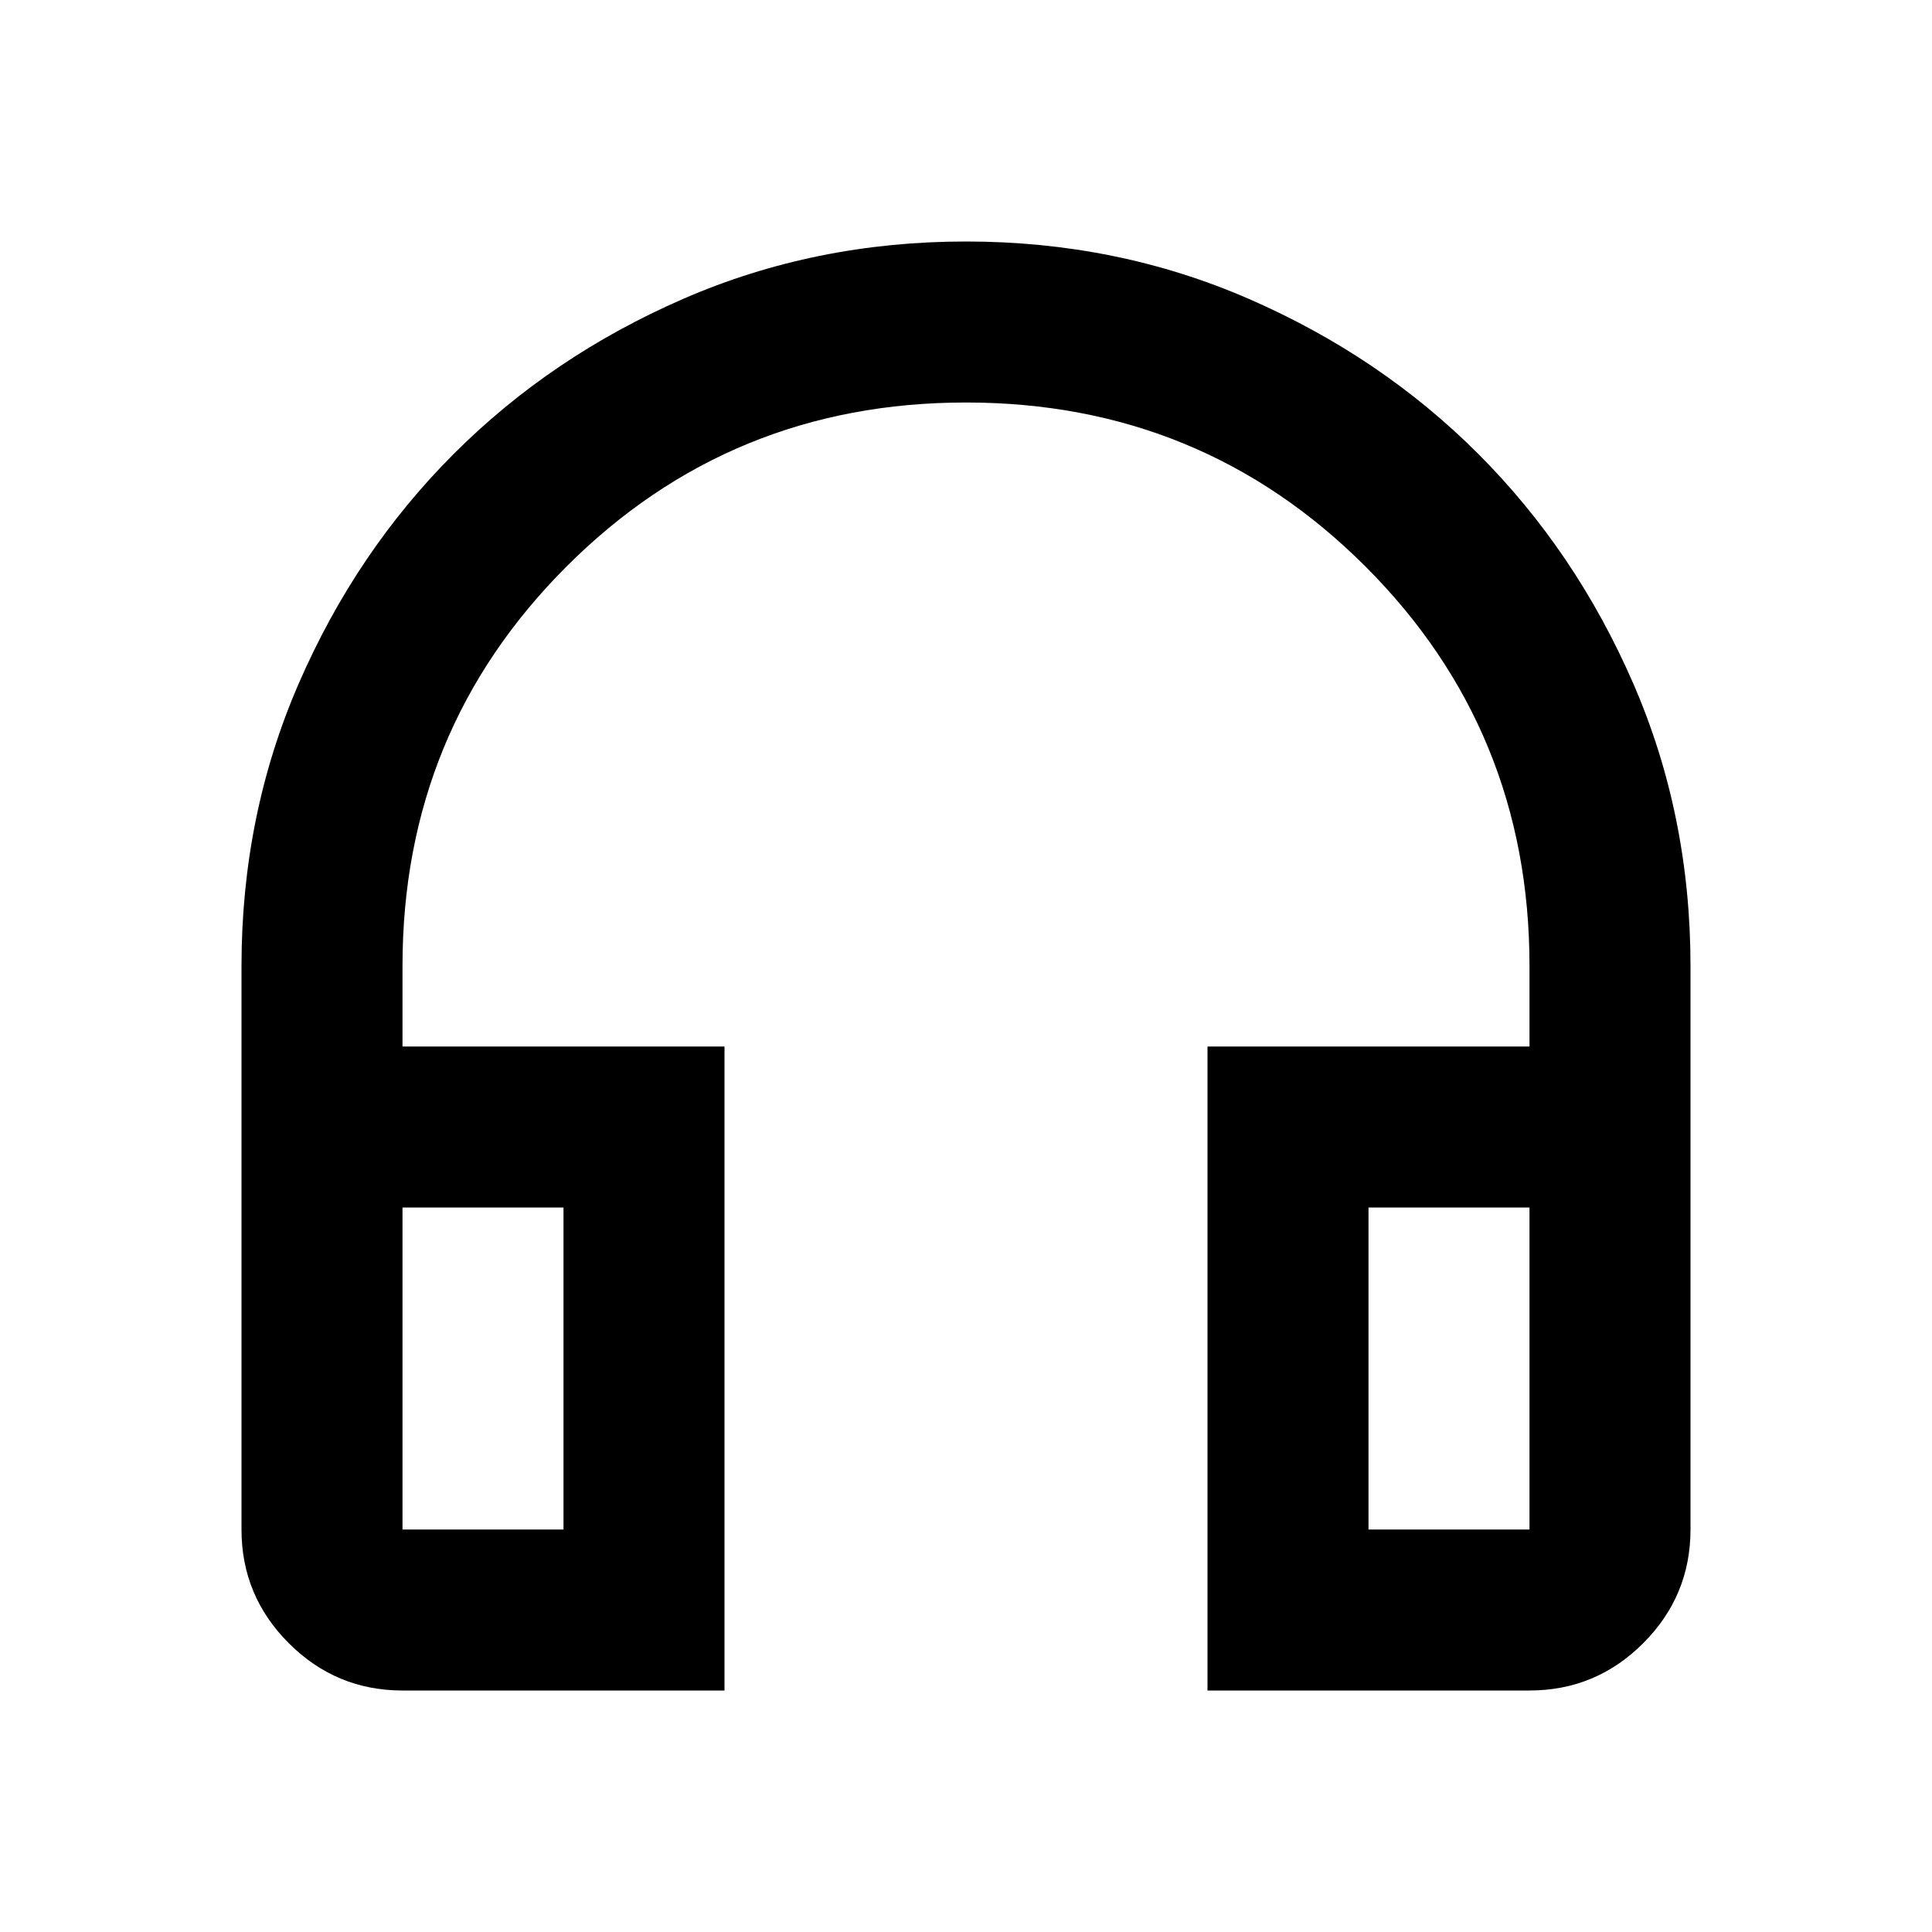
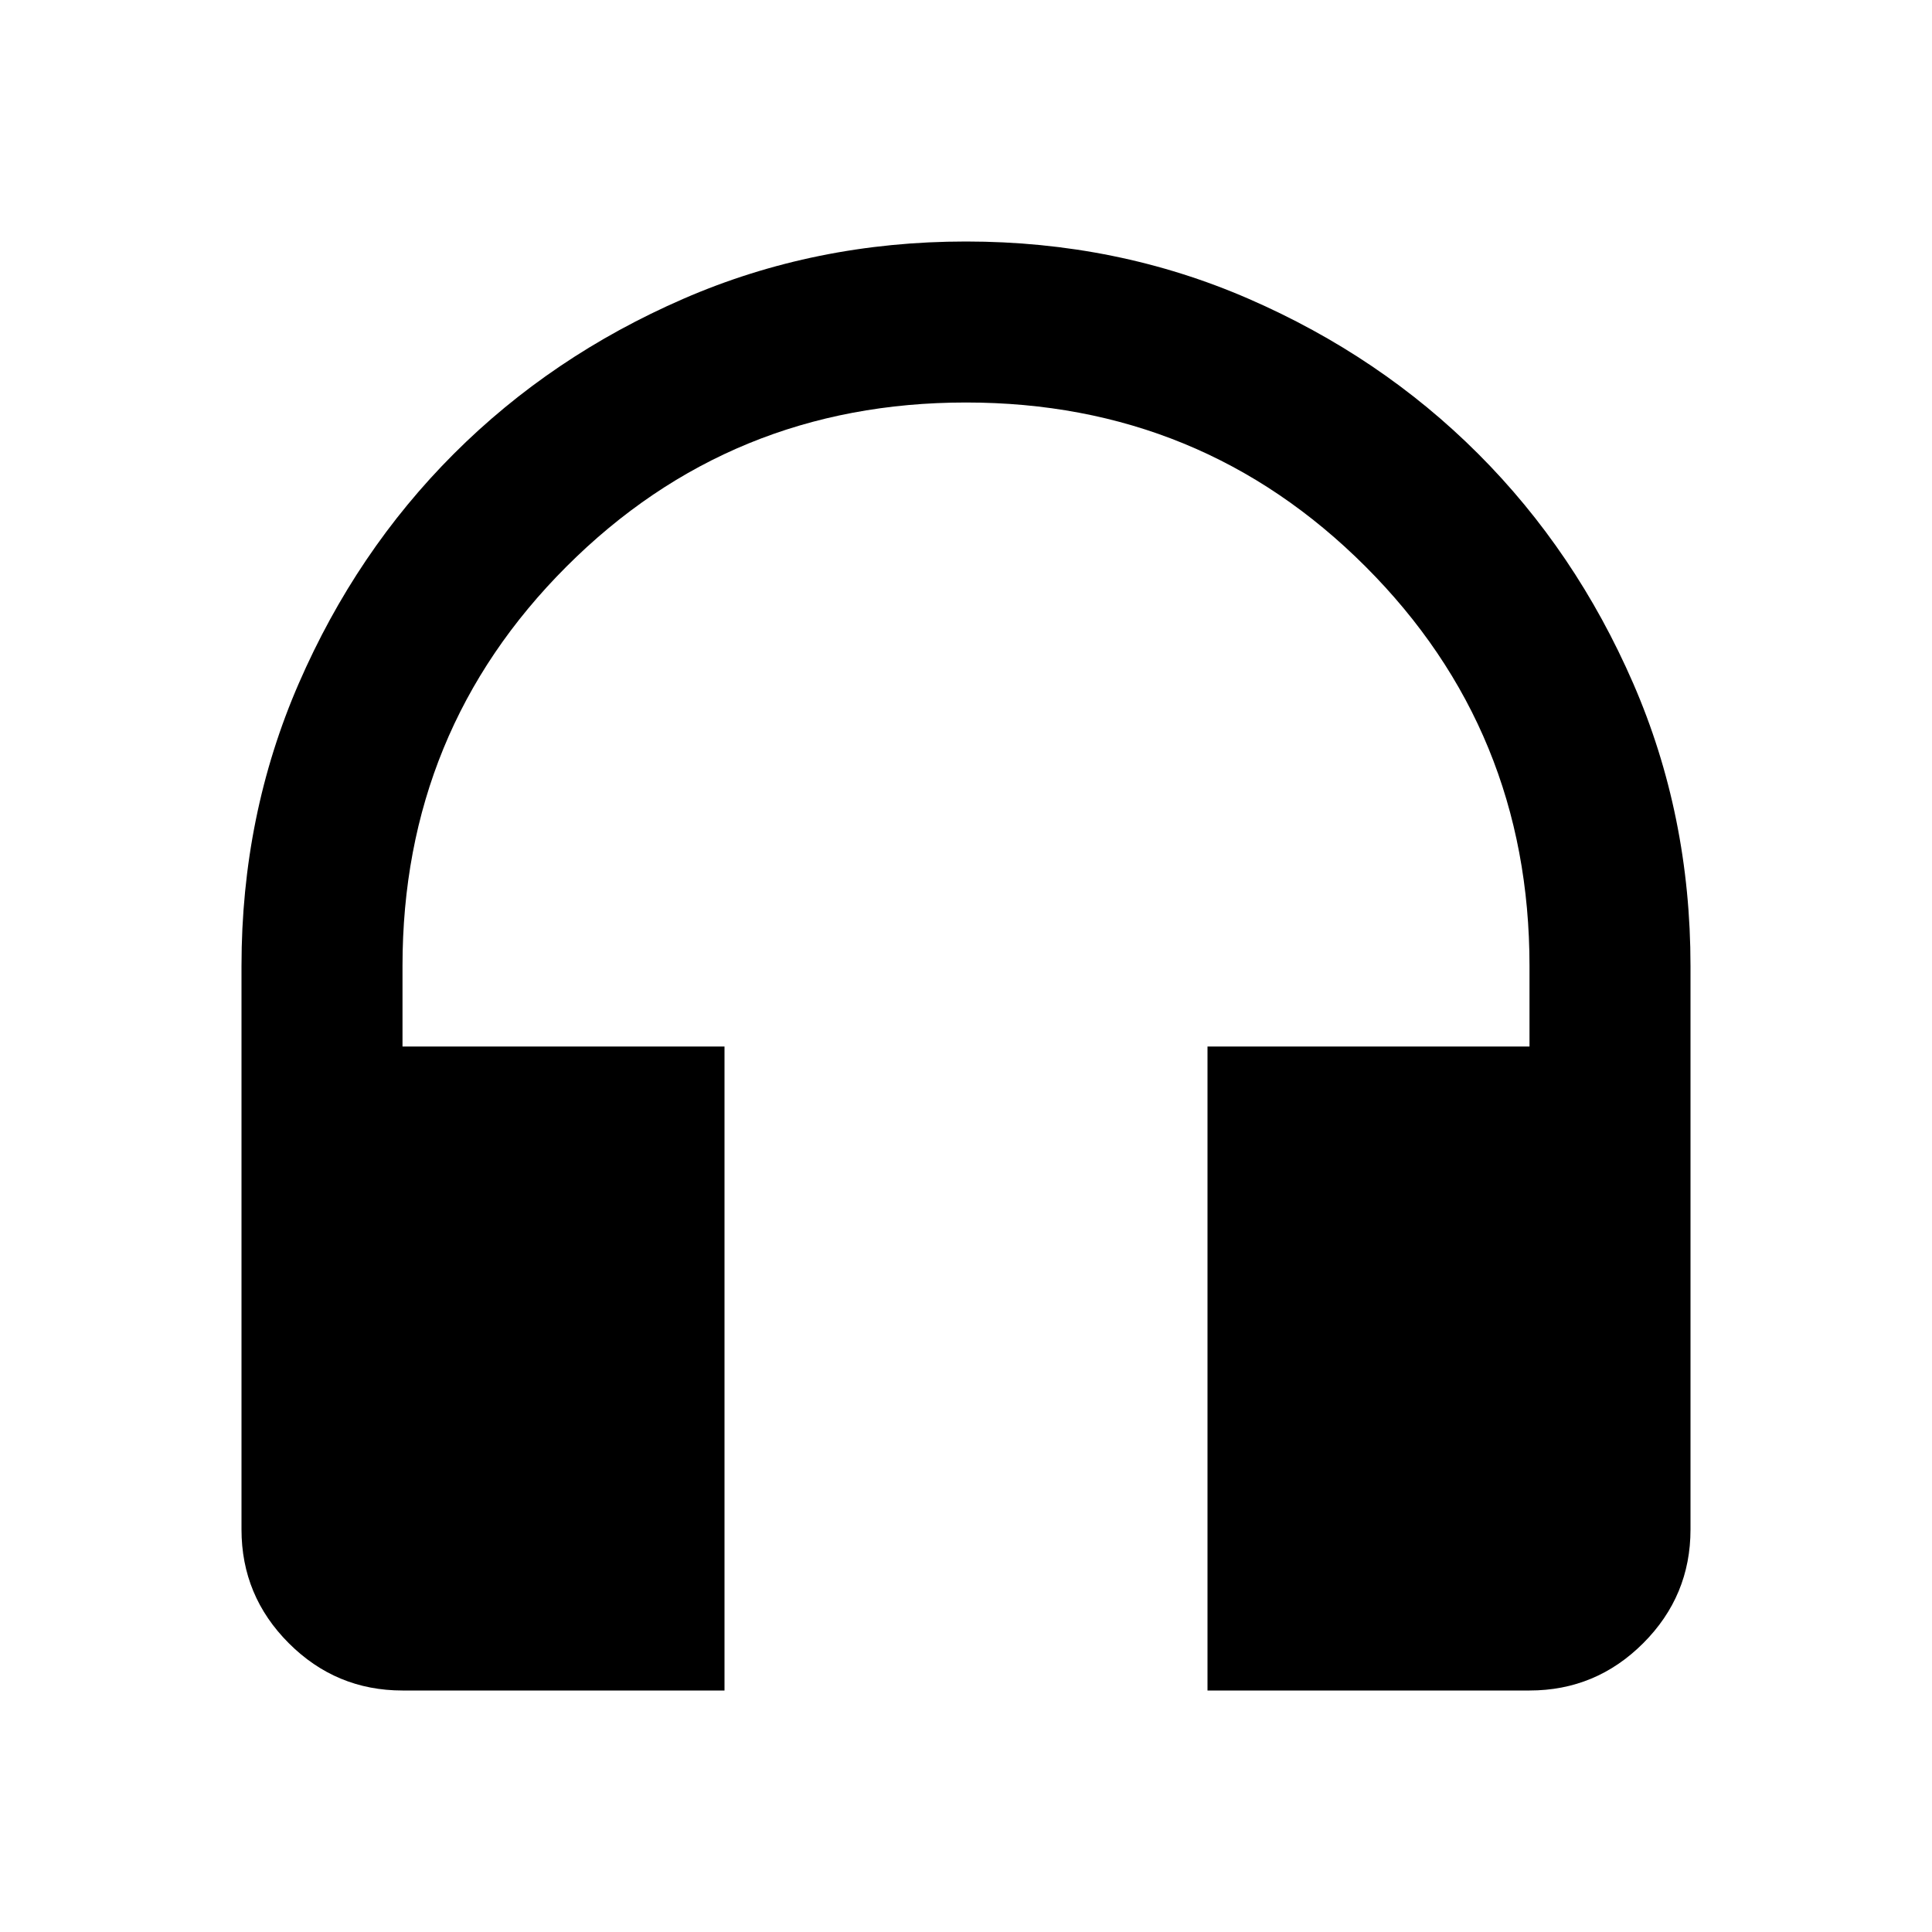
<svg xmlns="http://www.w3.org/2000/svg" height="24px" viewBox="0 -960 960 960" width="24px" fill="currentColor">
-   <path d="M360-120H200q-33 0-56.5-23.5T120-200v-280q0-75 28.5-140.5t77-114q48.5-48.5 114-77T480-840q75 0 140.5 28.5t114 77q48.5 48.5 77 114T840-480v280q0 33-23.5 56.5T760-120H600v-320h160v-40q0-117-81.5-198.5T480-760q-117 0-198.5 81.5T200-480v40h160v320Zm-80-240h-80v160h80v-160Zm400 0v160h80v-160h-80Zm-400 0h-80 80Zm400 0h80-80Z" />
+   <path d="M360-120H200q-33 0-56.5-23.5T120-200v-280q0-75 28.5-140.5t77-114q48.5-48.5 114-77T480-840q75 0 140.5 28.5t114 77q48.5 48.5 77 114T840-480v280q0 33-23.5 56.5T760-120H600v-320h160v-40q0-117-81.5-198.5T480-760q-117 0-198.5 81.5T200-480v40h160v320Z" />
</svg>
